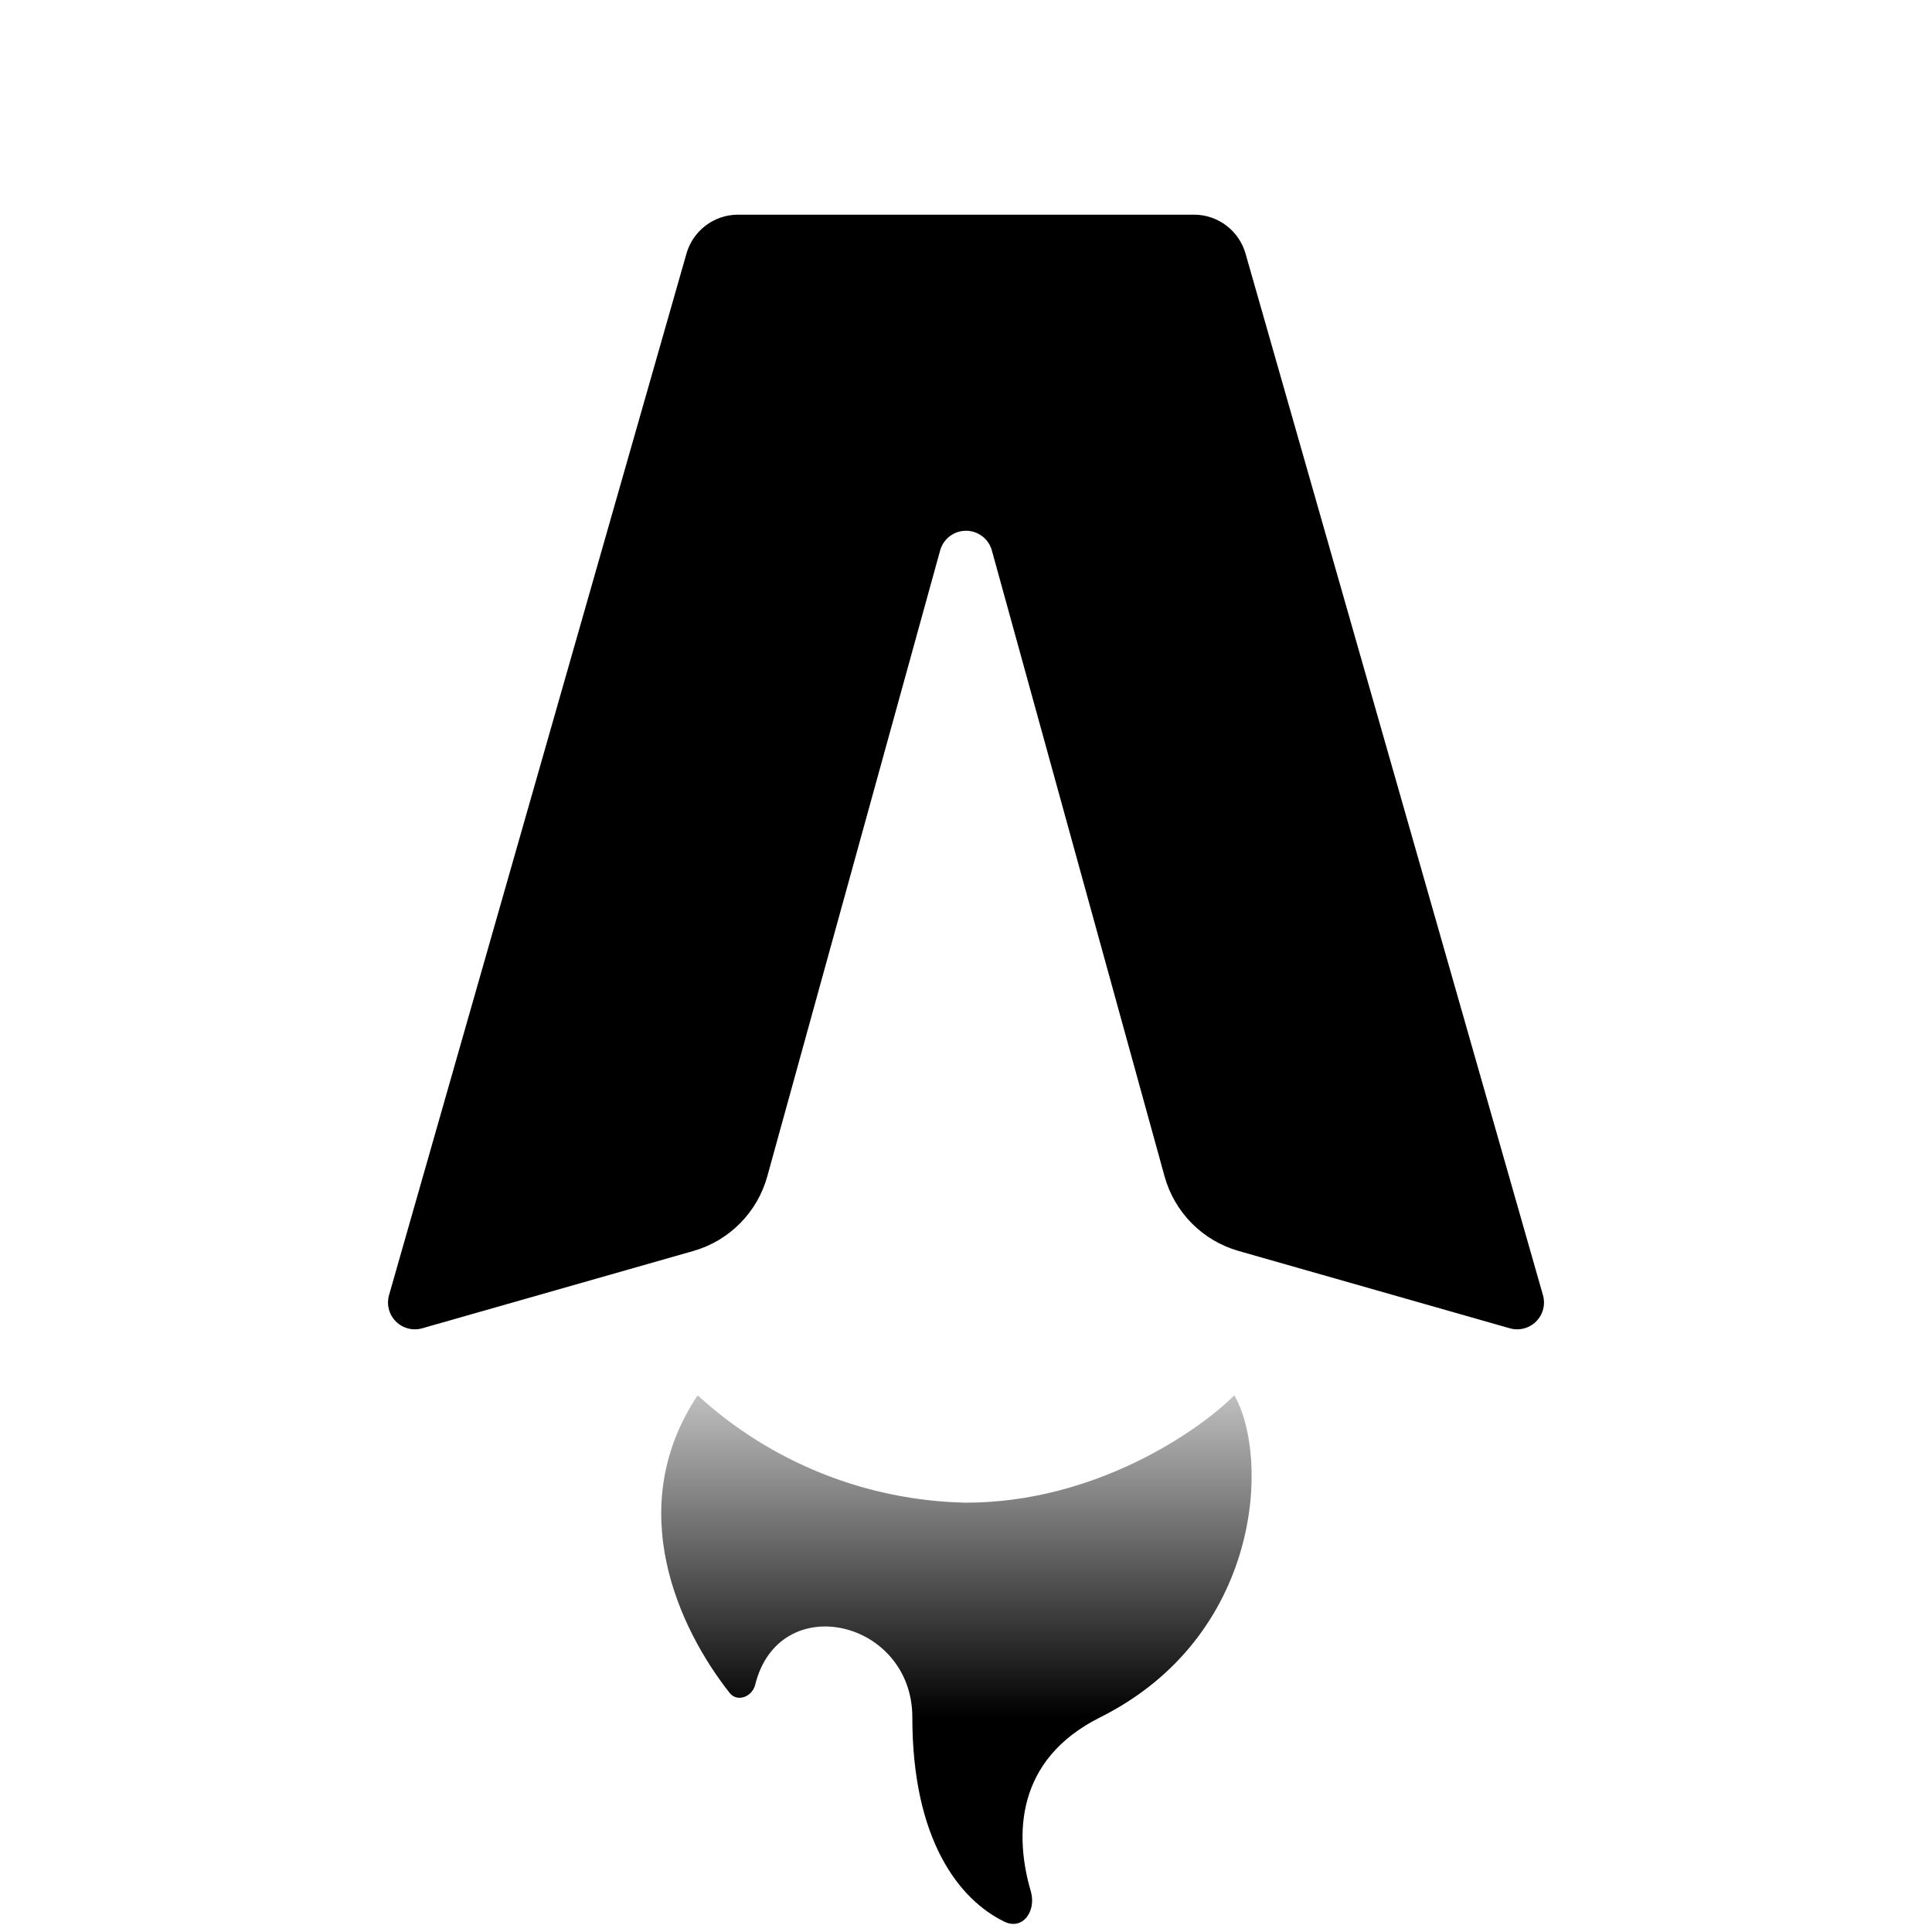
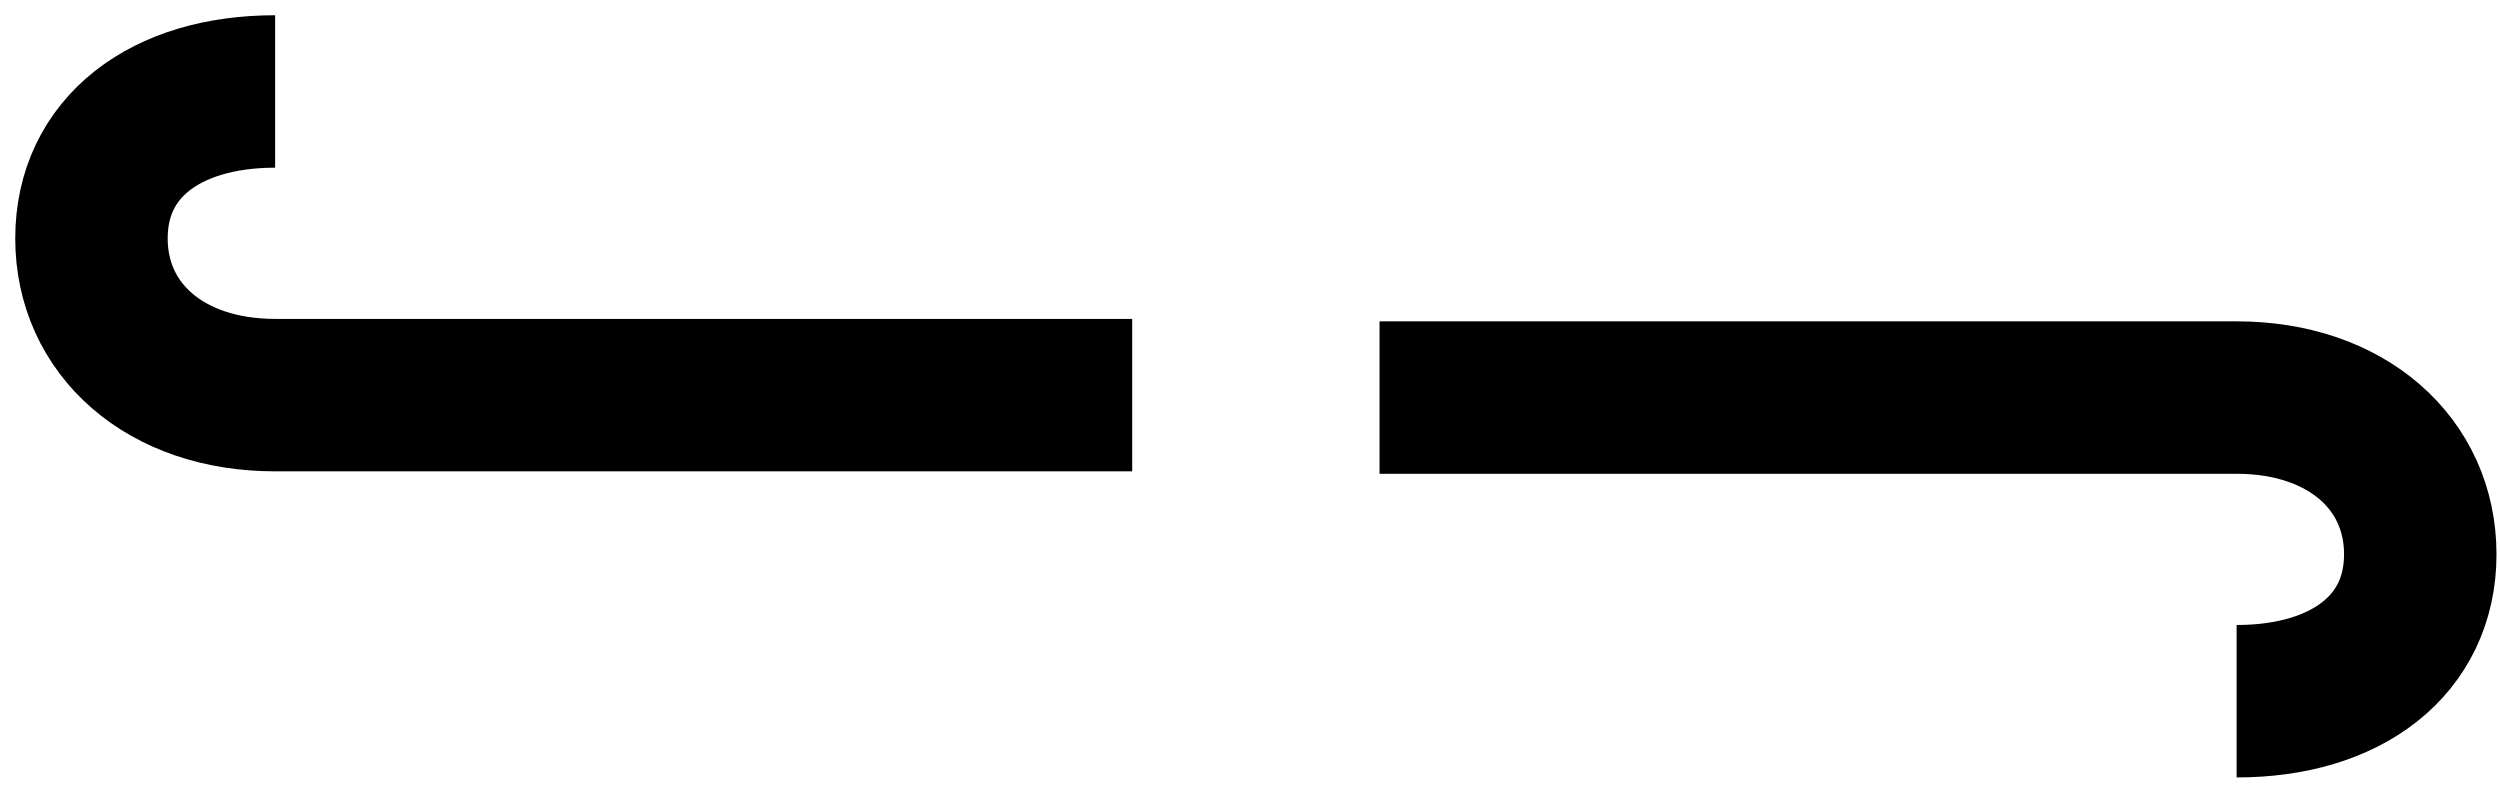
- <svg xmlns="http://www.w3.org/2000/svg" fill="none" viewBox="0 0 36 36">
-   <path fill="#000" d="M22.25 4h-8.5a1 1 0 0 0-.96.73l-5.54 19.4a.5.5 0 0 0 .62.62l5.05-1.44a2 2 0 0 0 1.38-1.4l3.22-11.66a.5.5 0 0 1 .96 0l3.22 11.67a2 2 0 0 0 1.38 1.39l5.05 1.44a.5.5 0 0 0 .62-.62l-5.54-19.4a1 1 0 0 0-.96-.73Z" />
-   <path fill="url(#gradient)" d="M18 28a7.63 7.63 0 0 1-5-2c-1.4 2.1-.35 4.35.6 5.55.14.17.41.07.47-.15.44-1.8 2.93-1.22 2.93.6 0 2.28.87 3.4 1.72 3.81.34.16.59-.2.49-.56-.31-1.05-.29-2.46 1.29-3.25 3-1.5 3.17-4.83 2.5-6-.67.67-2.6 2-5 2Z" />
-   <defs>
-     <linearGradient id="gradient" x1="16" x2="16" y1="32" y2="24" gradientUnits="userSpaceOnUse">
-       <stop stop-color="#000" />
-       <stop offset="1" stop-color="#000" stop-opacity="0" />
-     </linearGradient>
-   </defs>
+ <svg xmlns="http://www.w3.org/2000/svg" fill="none" viewBox="0 0 82 26">
+   <path d="M37.136 12.96L9.024 12.96C5.41 12.96 3 10.791 3 7.819C3 4.847 5.41 3 9.024 3" stroke="black" stroke-width="5" />
+   <path d="M45.249 13.04L73.361 13.04C76.976 13.04 79.385 15.209 79.385 18.181C79.385 21.152 76.976 23 73.361 23" stroke="black" stroke-width="5" />
  <style>
-     @media (prefers-color-scheme:dark){:root{filter:invert(100%)}}
-   </style>
+ 		@media (prefers-color-scheme:dark){:root{filter:invert(100%)}}
+ 	</style>
</svg>
